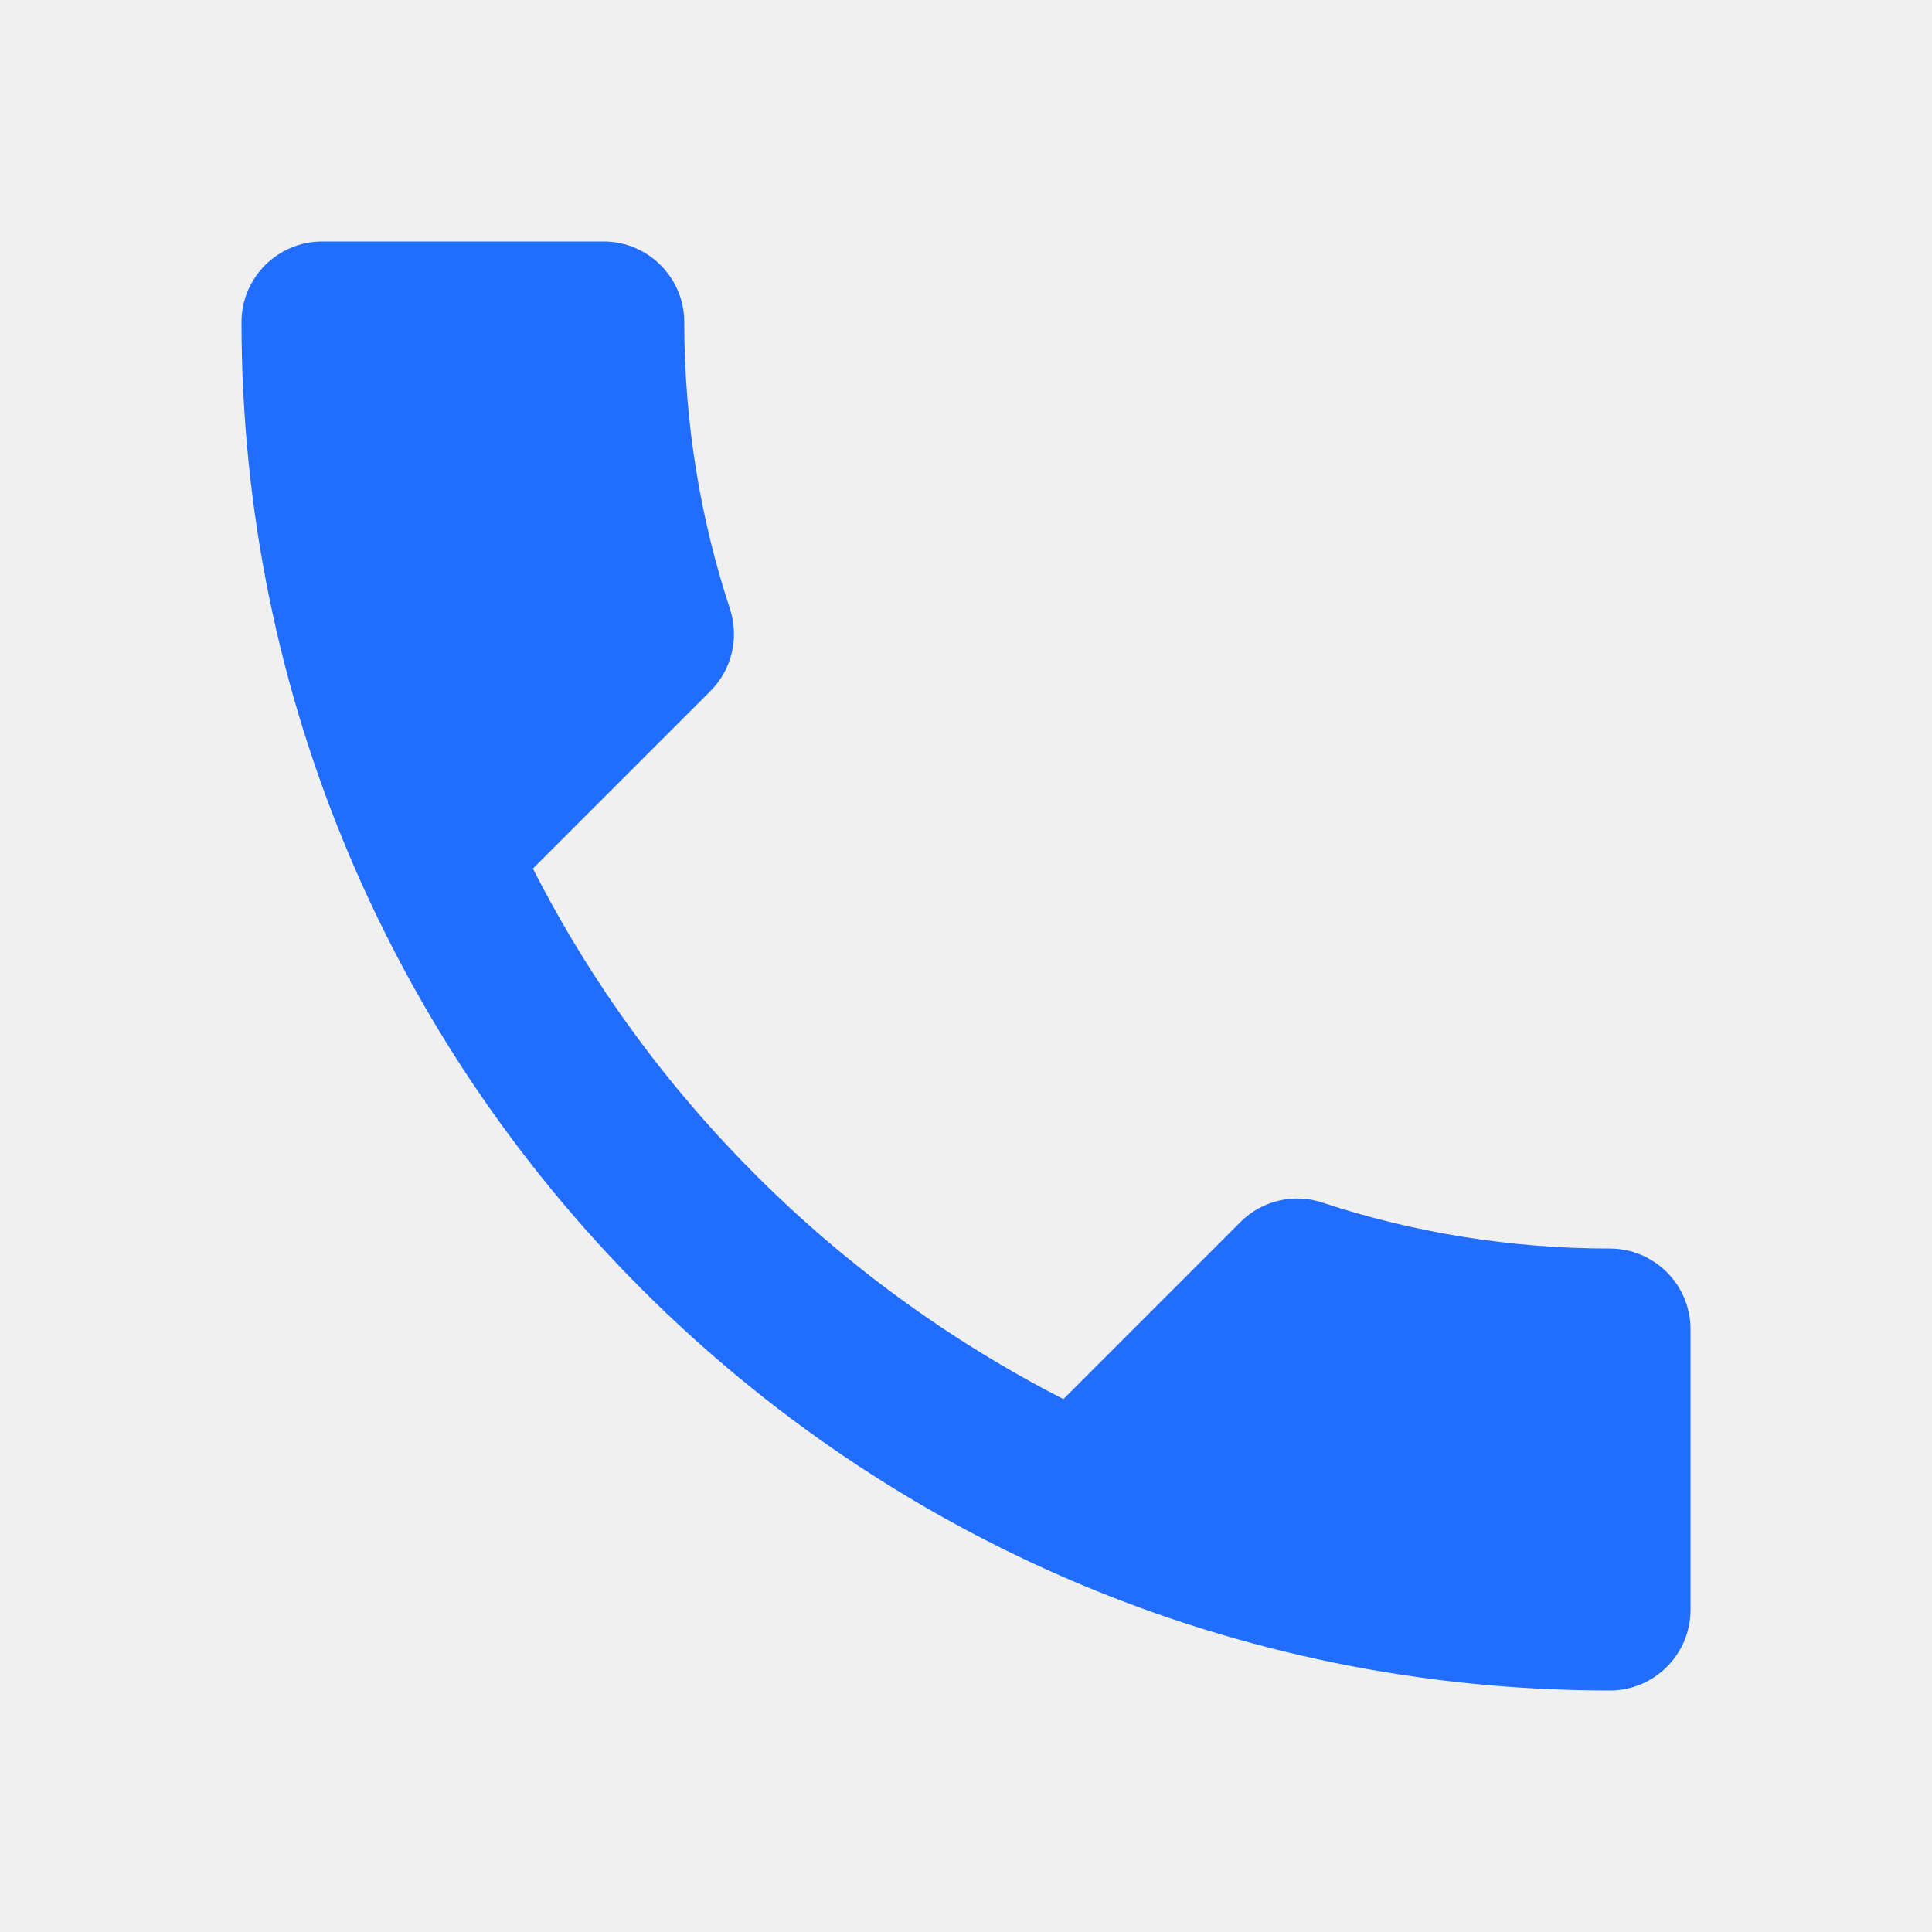
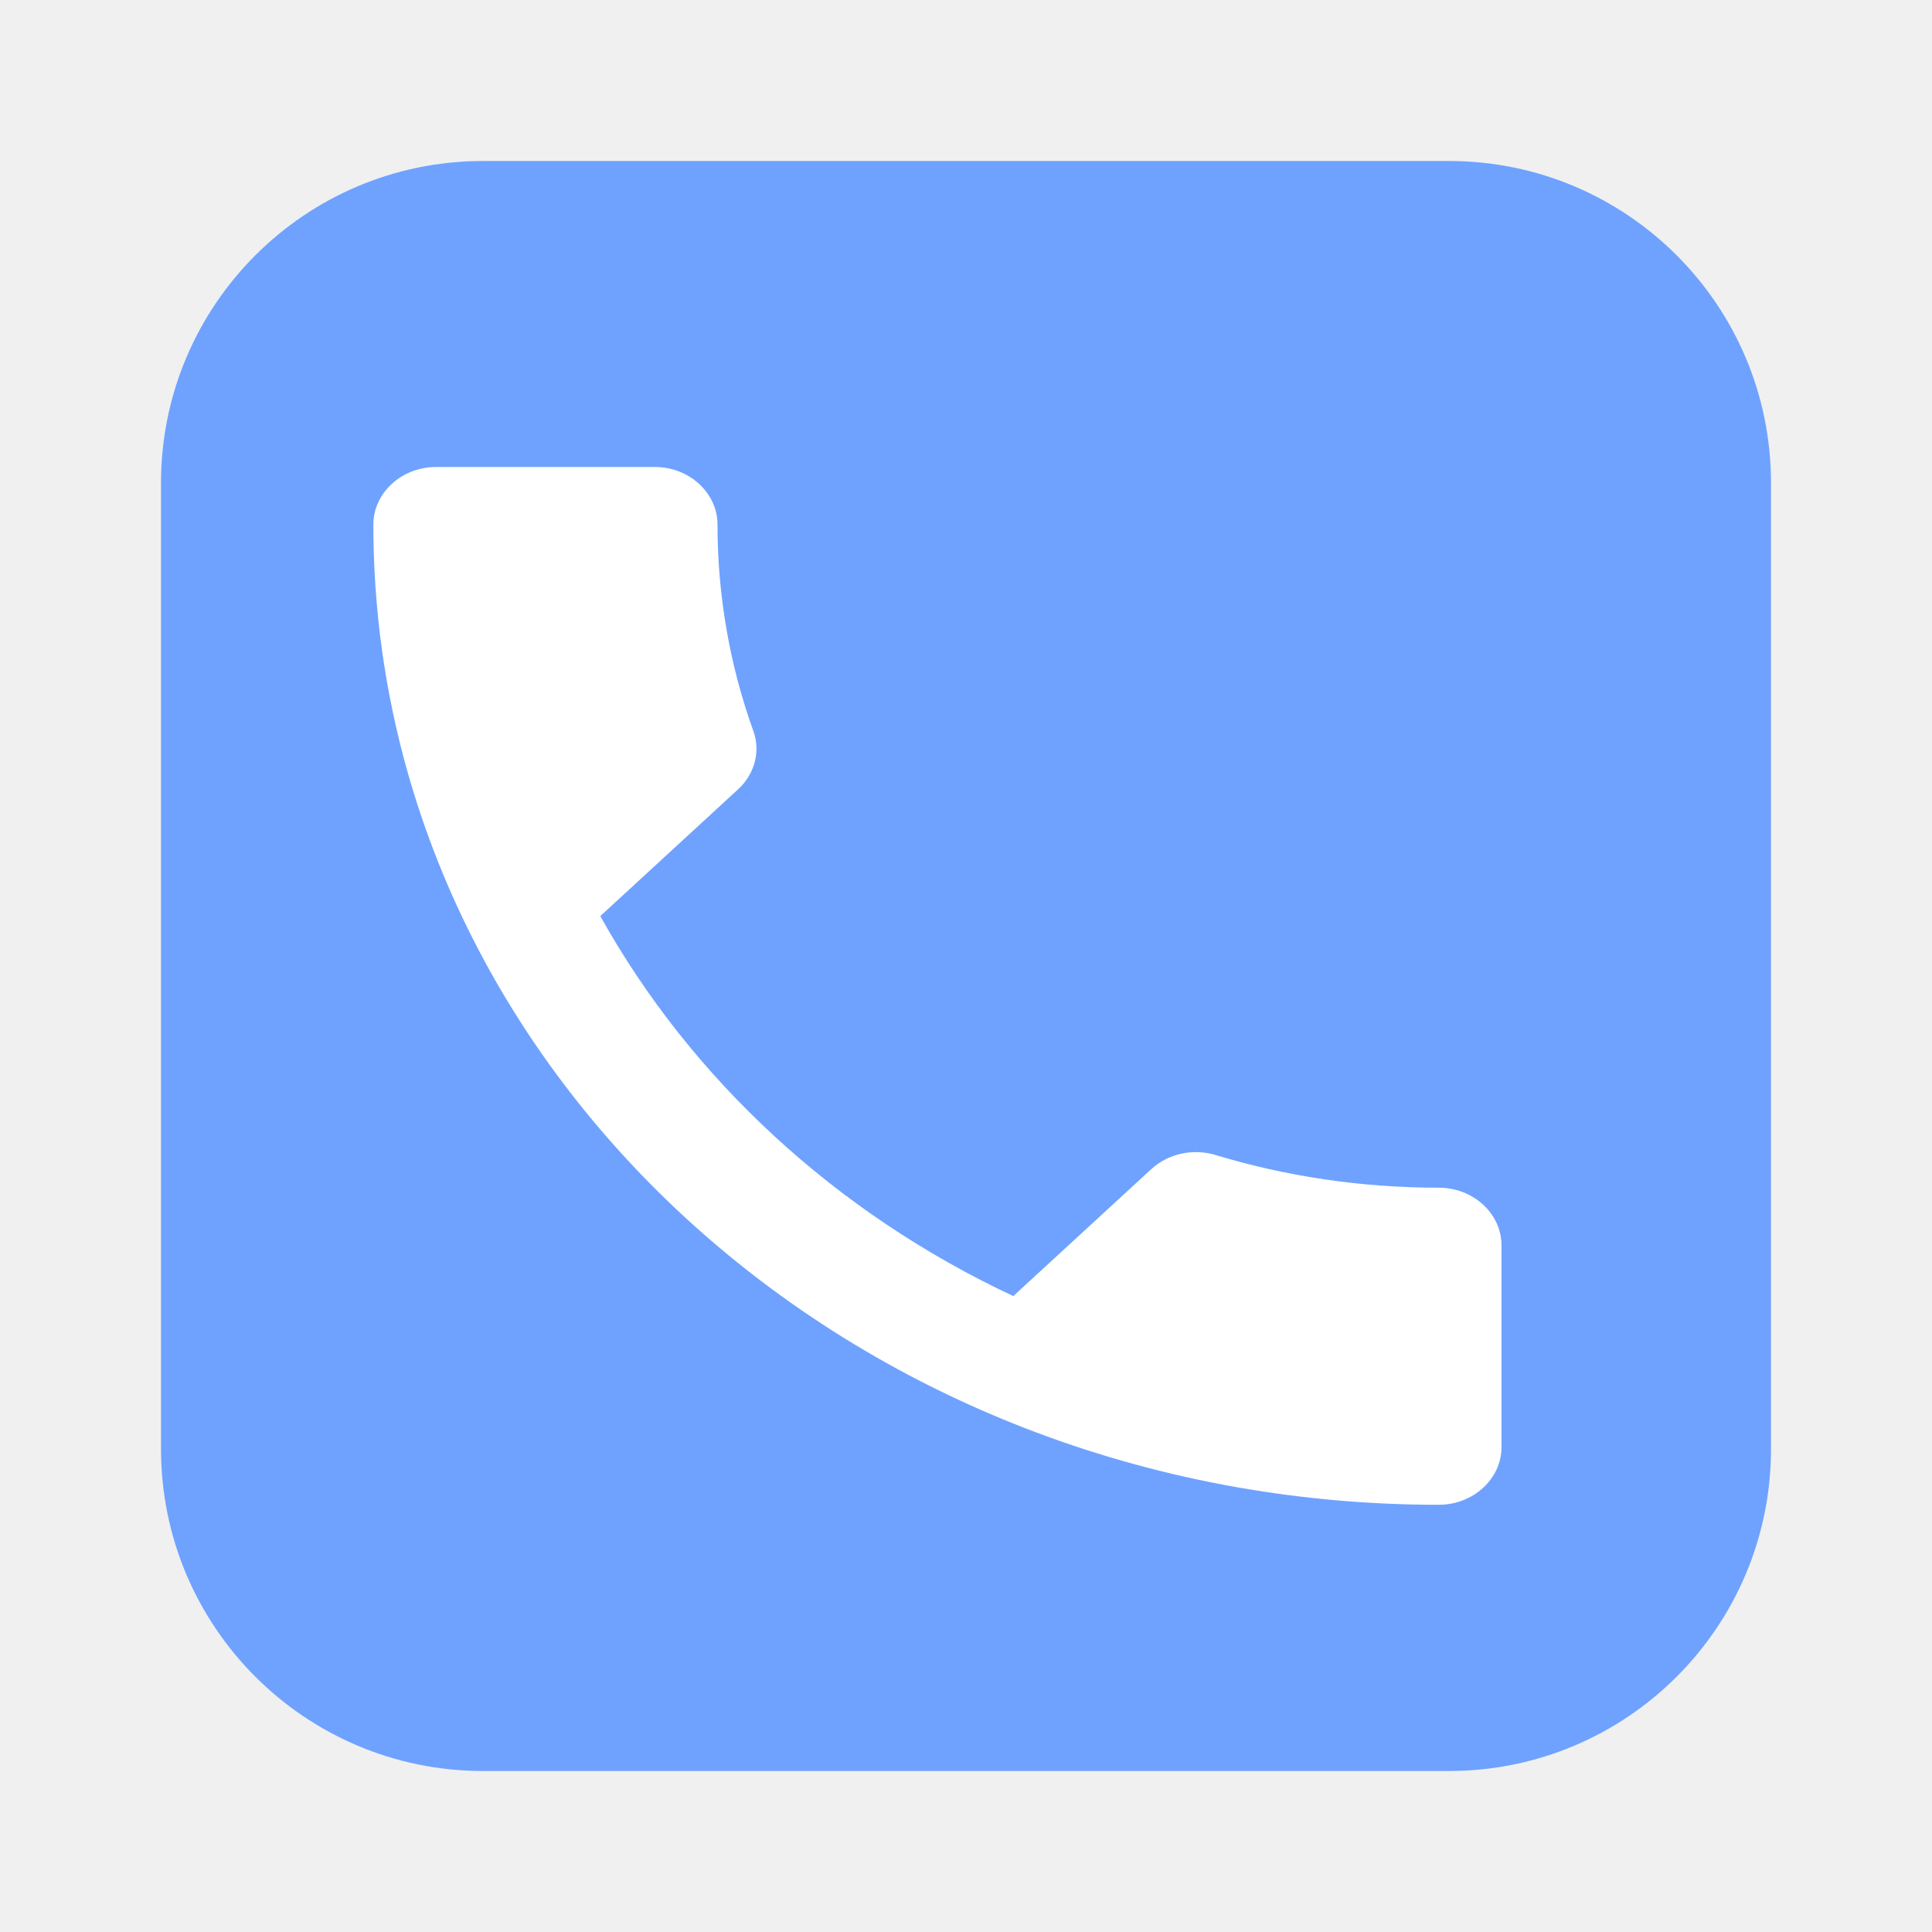
- <svg xmlns="http://www.w3.org/2000/svg" fill="#216DFF" height="24" width="24">
-   <path d="M6.62 10.79c1.44 2.83 3.76 5.14 6.59 6.59l2.2-2.2c.27-.27.67-.36 1.02-.24 1.12.37 2.33.57 3.57.57.55 0 1 .45 1 1V20c0 .55-.45 1-1 1-9.39 0-17-7.61-17-17 0-.55.45-1 1-1h3.5c.55 0 1 .45 1 1 0 1.25.2 2.45.57 3.57.11.35.03.74-.25 1.02l-2.2 2.2z" />
+ <svg xmlns="http://www.w3.org/2000/svg" fill="#216DFF" height="24" width="24" id="svg3396" version="1.1">
+   <defs id="defs3402" />
+   <rect style="fill:#6fa2ff;fill-opacity:1;stroke:none;stroke-width:1.115;stroke-opacity:1" id="rect4214" width="20" height="20" x="2" y="2" ry="4" rx="4" />
+   <path d="M 12.587,16.1 C 10.384,15.069 8.586,13.407 7.457,11.38 L 9.17,9.804 C 9.38,9.611 9.45,9.325 9.356,9.074 9.068,8.272 8.913,7.405 8.913,6.517 c 0,-0.394 -0.35,-0.716 -0.779,-0.716 l -2.717,0 c -0.428,0 -0.779,0.322 -0.779,0.716 0,6.725 5.925,12.176 13.235,12.176 0.428,0 0.779,-0.322 0.779,-0.716 l 0,-2.507 c 0,-0.394 -0.35,-0.716 -0.779,-0.716 -0.973,0 -1.907,-0.143 -2.779,-0.408 -0.272,-0.079 -0.576,-0.021 -0.794,0.179 l -1.713,1.576 z" id="path3398" style="fill:#ffffff;fill-opacity:1" />
</svg>
